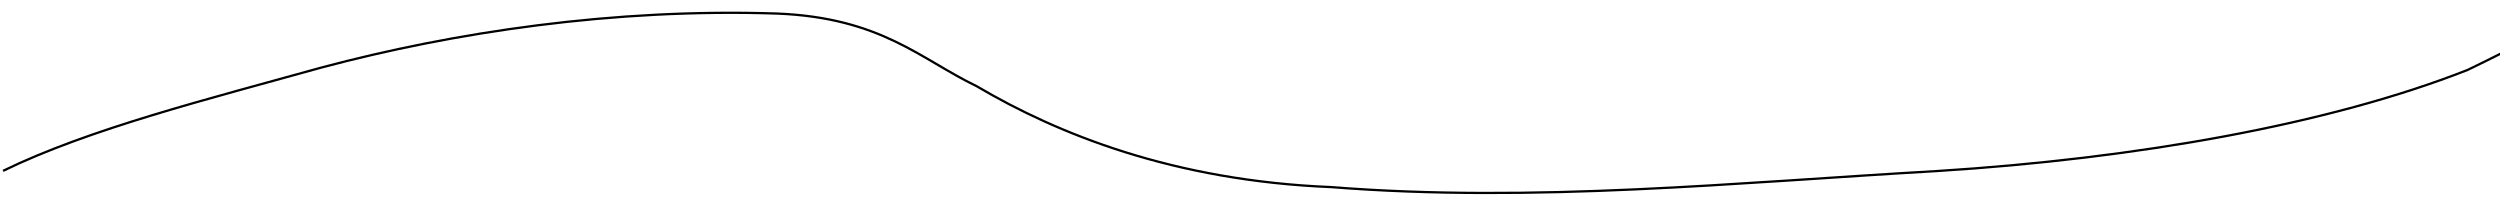
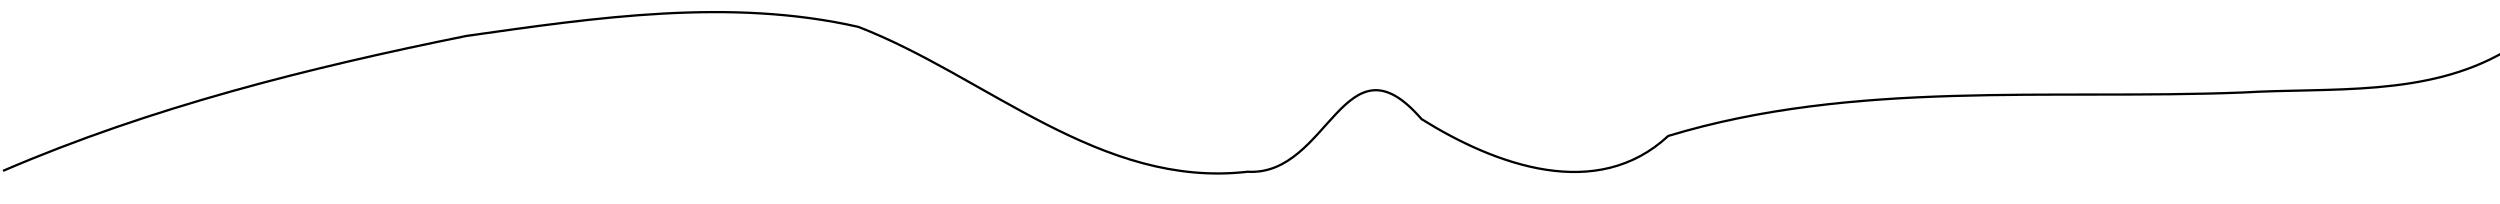
<svg xmlns="http://www.w3.org/2000/svg" width="341.127mm" height="27.799mm" viewBox="0 0 341.127 27.799" version="1.1" id="svg5">
  <defs id="defs2" />
  <g id="layer1" transform="translate(2.918919,-165.9802)">
-     <path style="fill:none;stroke:#000000;stroke-width:0.311px;stroke-linecap:butt;stroke-linejoin:miter;stroke-opacity:1" d="m -2.505,189.296 c 11.765,-5.742 28.1,-9.823 43.433,-14.095 17.989,-4.796 39.876,-8.117 62.226,-7.37 14.182,0.59 19.493,6.198 27.192,9.911 11.022,6.5 26.812,12.892 48.388,13.769 27.637,2.188 55.449,-0.632 82.748,-2.197 27.016,-1.711 53.312,-6.312 72.324,-13.797 1.738,-0.831 3.417,-1.679 5.103,-2.525" id="path134" />
+     <path style="fill:none;stroke:#000000;stroke-width:0.311px;stroke-linecap:butt;stroke-linejoin:miter;stroke-opacity:1" d="m -2.505,189.296 c 20.187,-8.694 41.729,-14.067 63.226,-18.412 17.597,-2.49 35.93,-5.215 53.473,-1.239 17.495,6.749 33.096,22.087 53.128,19.77 11.126,0.662 13.186,-19.377 23.733,-7.181 10.168,6.349 23.958,11.313 33.659,2.297 25.317,-7.669 52.266,-4.903 78.361,-5.927 11.942,-0.708 25.102,0.654 35.834,-5.611" id="path134" />
  </g>
</svg>
